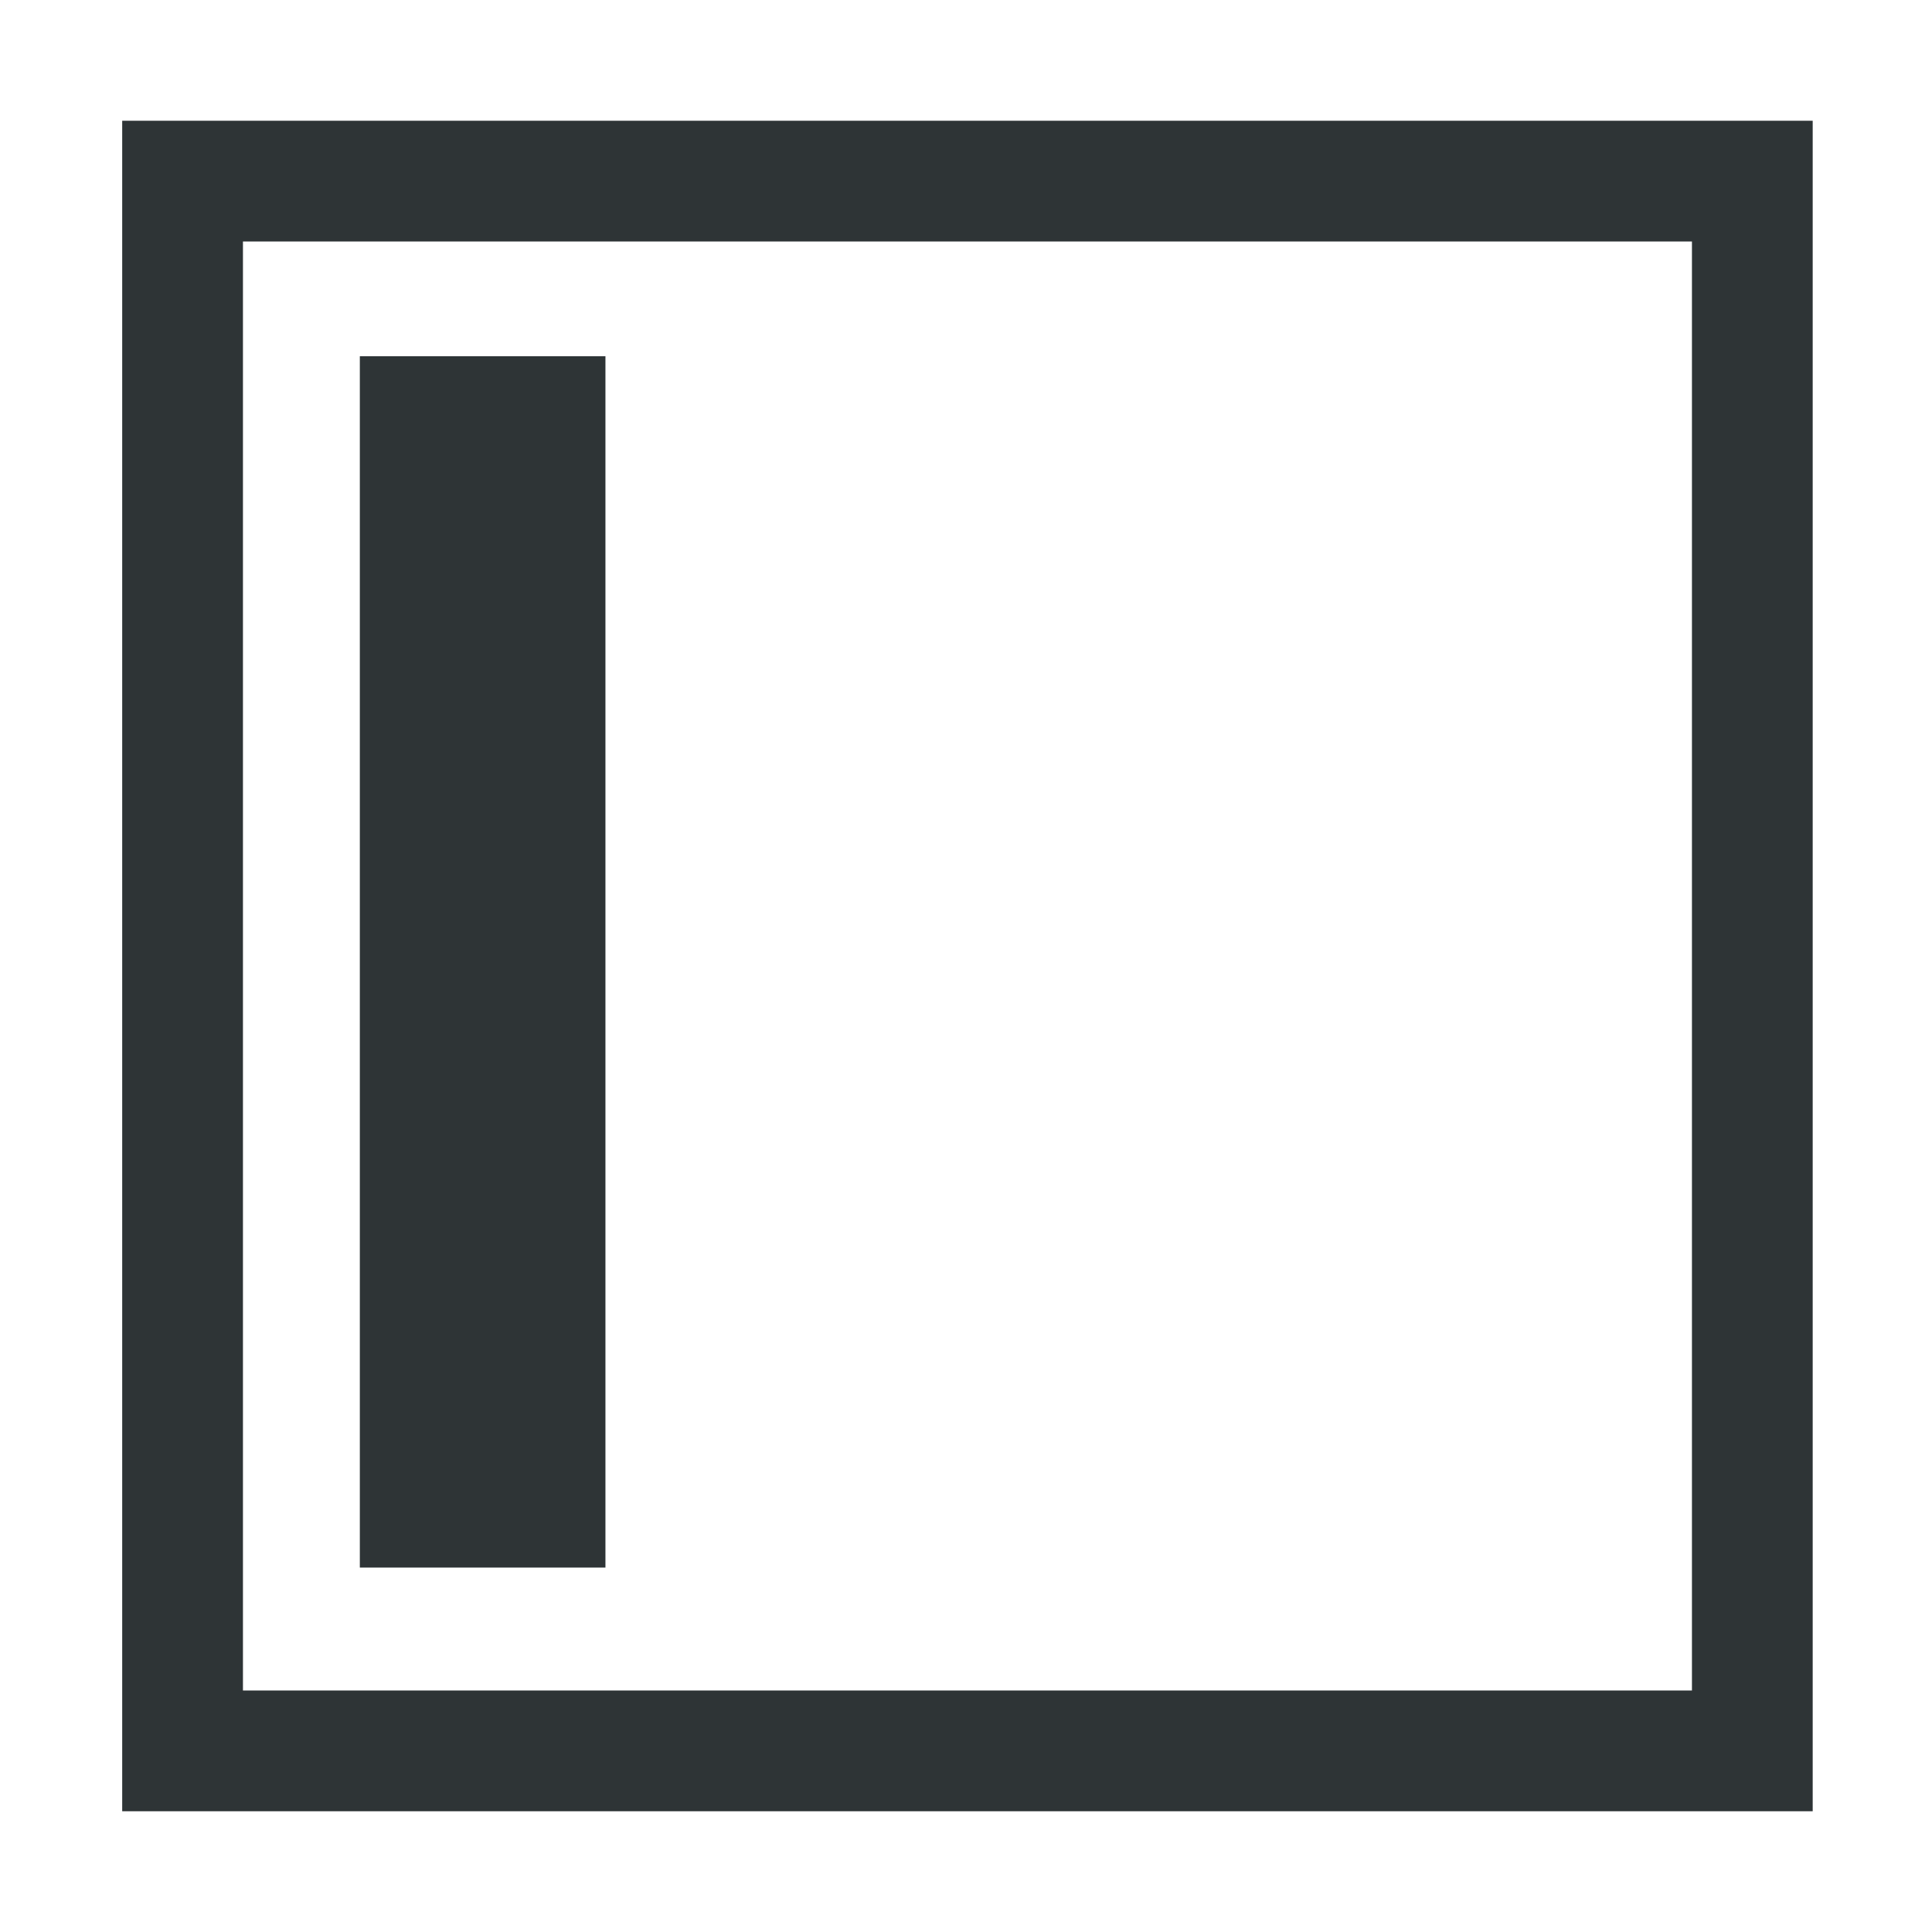
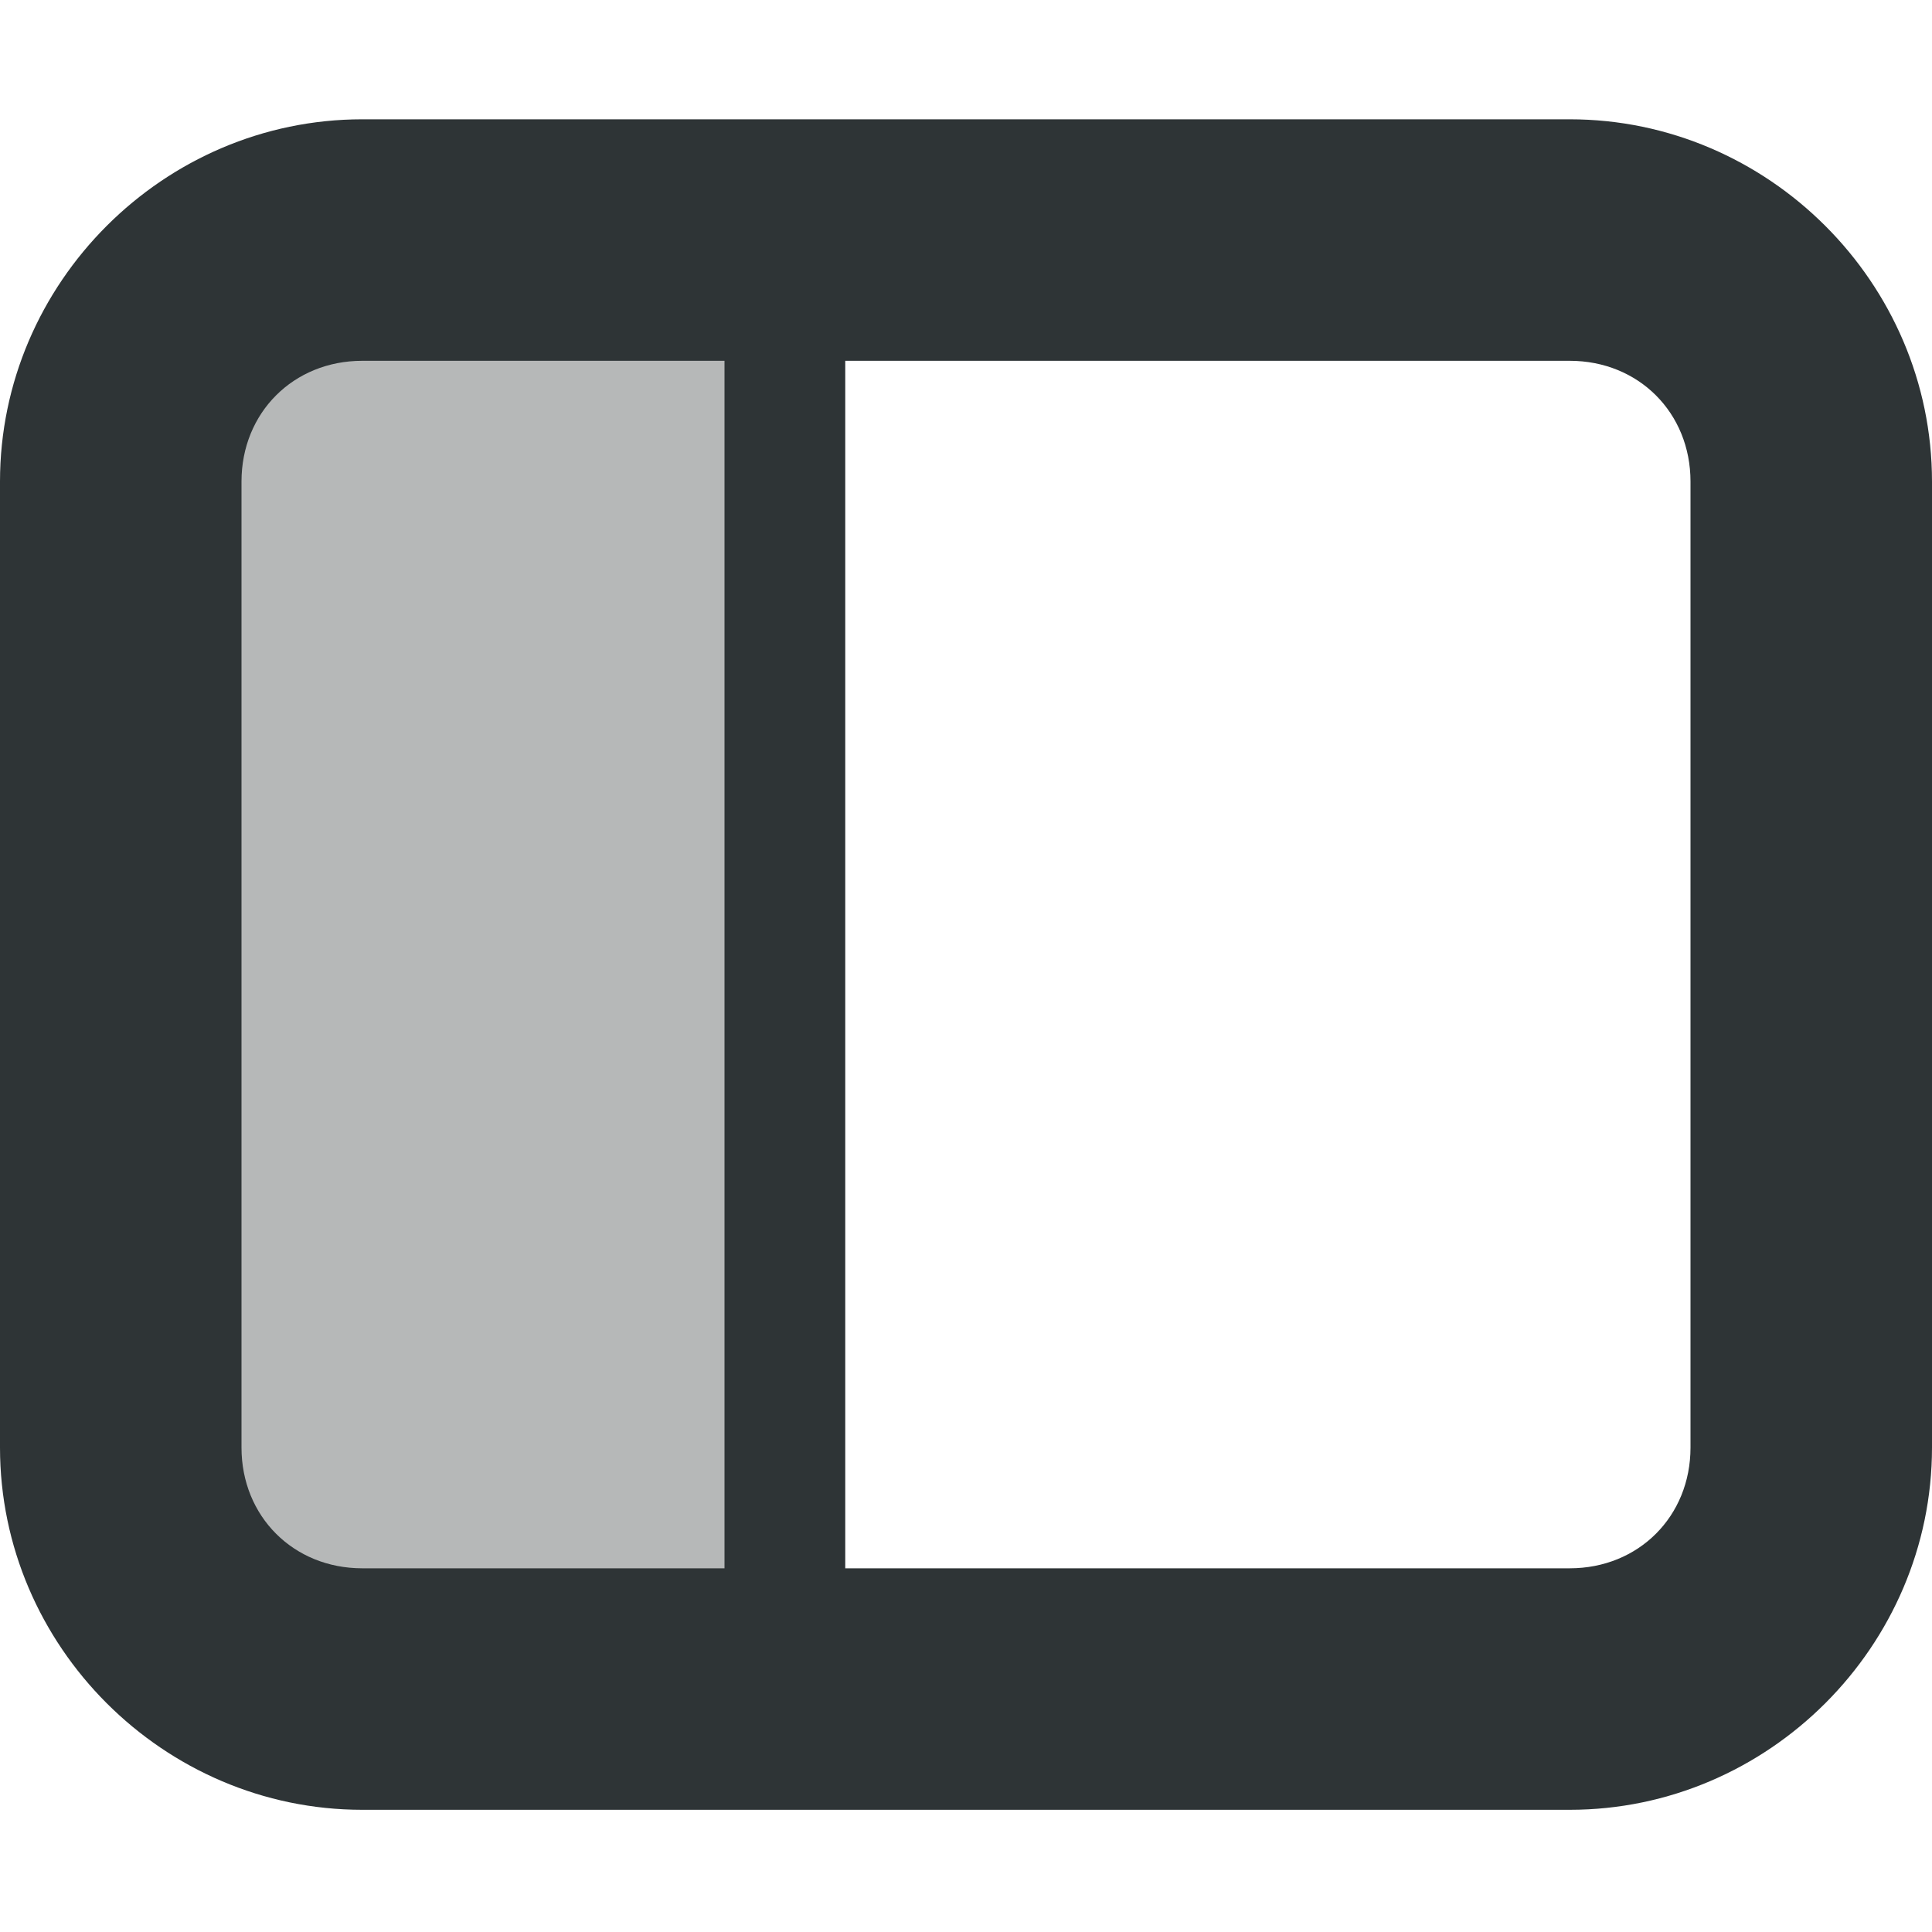
- <svg xmlns="http://www.w3.org/2000/svg" width="16" height="16">
-   <g color="#000" fill="#2e3436">
-     <path d="M15.012 1h-14v14h14zm-1 1v12h-12V2z" style="line-height:normal;font-variant-ligatures:normal;font-variant-position:normal;font-variant-caps:normal;font-variant-numeric:normal;font-variant-alternates:normal;font-feature-settings:normal;text-indent:0;text-align:start;text-decoration-line:none;text-decoration-style:solid;text-decoration-color:#000;text-transform:none;text-orientation:mixed;shape-padding:0;isolation:auto;mix-blend-mode:normal;marker:none" font-weight="400" font-family="sans-serif" overflow="visible" />
-     <path d="M5.014 2.95v10.032H2.98V2.95z" style="marker:none" overflow="visible" />
+ <svg xmlns="http://www.w3.org/2000/svg" height="16px" viewBox="0 0 16 16" width="16px">
+   <filter id="a" height="100%" width="100%" x="0%" y="0%">
+     <feColorMatrix in="SourceGraphic" type="matrix" values="0 0 0 0 1 0 0 0 0 1 0 0 0 0 1 0 0 0 1 0" />
+   </filter>
+   <mask id="b">
+     <g filter="url(#a)">
+       <path d="m 0 0 h 16 v 16 h -16 z" fill-opacity="0.3" />
+     </g>
+   </mask>
+   <clipPath id="c">
+     <path d="m 0 0 h 800 v 800 h -800 z" />
+   </clipPath>
+   <mask id="d">
+     <g filter="url(#a)">
+       <path d="m 0 0 h 16 v 16 h -16 z" fill-opacity="0.35" />
+     </g>
+   </mask>
+   <clipPath id="e">
+     <path d="m 0 0 h 800 v 800 h -800 z" />
+   </clipPath>
+   <mask id="f">
+     <g filter="url(#a)">
+       <path d="m 0 0 h 16 v 16 h -16 z" fill-opacity="0.35" />
+     </g>
+   </mask>
+   <clipPath id="g">
+     <path d="m 0 0 h 800 v 800 h -800 z" />
+   </clipPath>
+   <mask id="h">
+     <g filter="url(#a)">
+       <path d="m 0 0 h 16 v 16 h -16 z" fill-opacity="0.35" />
+     </g>
+   </mask>
+   <clipPath id="i">
+     <path d="m 0 0 h 800 v 800 h -800 z" />
+   </clipPath>
+   <mask id="j">
+     <g filter="url(#a)">
+       <path d="m 0 0 h 16 v 16 h -16 z" fill-opacity="0.35" />
+     </g>
+   </mask>
+   <clipPath id="k">
+     <path d="m 0 0 h 800 v 800 h -800 z" />
+   </clipPath>
+   <g fill="#2e3436">
+     <path d="m 6.5 13.988 v -12 h -5 v 12 z m 0 0" fill-opacity="0.35" />
+     <path d="m 3 0.988 c -1.645 0 -3 1.355 -3 3 v 8 c 0 1.645 1.355 3 3 3 h 10 c 1.645 0 3 -1.355 3 -3 v -8 c 0 -1.645 -1.355 -3 -3 -3 z m 0 2 h 10 c 0.57 0 1 0.43 1 1 v 8 c 0 0.57 -0.43 1 -1 1 h -10 c -0.57 0 -1 -0.43 -1 -1 v -8 c 0 -0.57 0.43 -1 1 -1 z m 0 0" />
+     <path d="m 6 1.988 h 1 v 12 h -1 z m 0 0" />
+   </g>
+   <g clip-path="url(#c)" mask="url(#b)" transform="matrix(1 0 0 1 -400 -340.0117)">
+     <path d="m 142.5 351 h 10.449 c -1.184 0.492 -1.297 2.457 0 3 h -10.449 z m 0 0" fill="#2e3436" />
+   </g>
+   <g clip-path="url(#e)" mask="url(#d)" transform="matrix(1 0 0 1 -400 -340.0117)">
+     <path d="m 104 502 c 0 0.551 -0.449 1 -1 1 s -1 -0.449 -1 -1 s 0.449 -1 1 -1 s 1 0.449 1 1 z m 0 0" fill="#2e3436" />
+   </g>
+   <g clip-path="url(#g)" mask="url(#f)" transform="matrix(1 0 0 1 -400 -340.0117)">
+     <path d="m 106 501 v 2 h 8 v -2 z m 0 0" fill="#2e3436" fill-rule="evenodd" />
+   </g>
+   <g clip-path="url(#i)" mask="url(#h)" transform="matrix(1 0 0 1 -400 -340.0117)">
+     <path d="m 104 514 c 0 0.551 -0.449 1 -1 1 s -1 -0.449 -1 -1 s 0.449 -1 1 -1 s 1 0.449 1 1 z m 0 0" fill="#2e3436" />
+   </g>
+   <g clip-path="url(#k)" mask="url(#j)" transform="matrix(1 0 0 1 -400 -340.0117)">
+     <path d="m 106 513 v 2 h 8 v -2 z m 0 0" fill="#2e3436" fill-rule="evenodd" />
  </g>
</svg>
